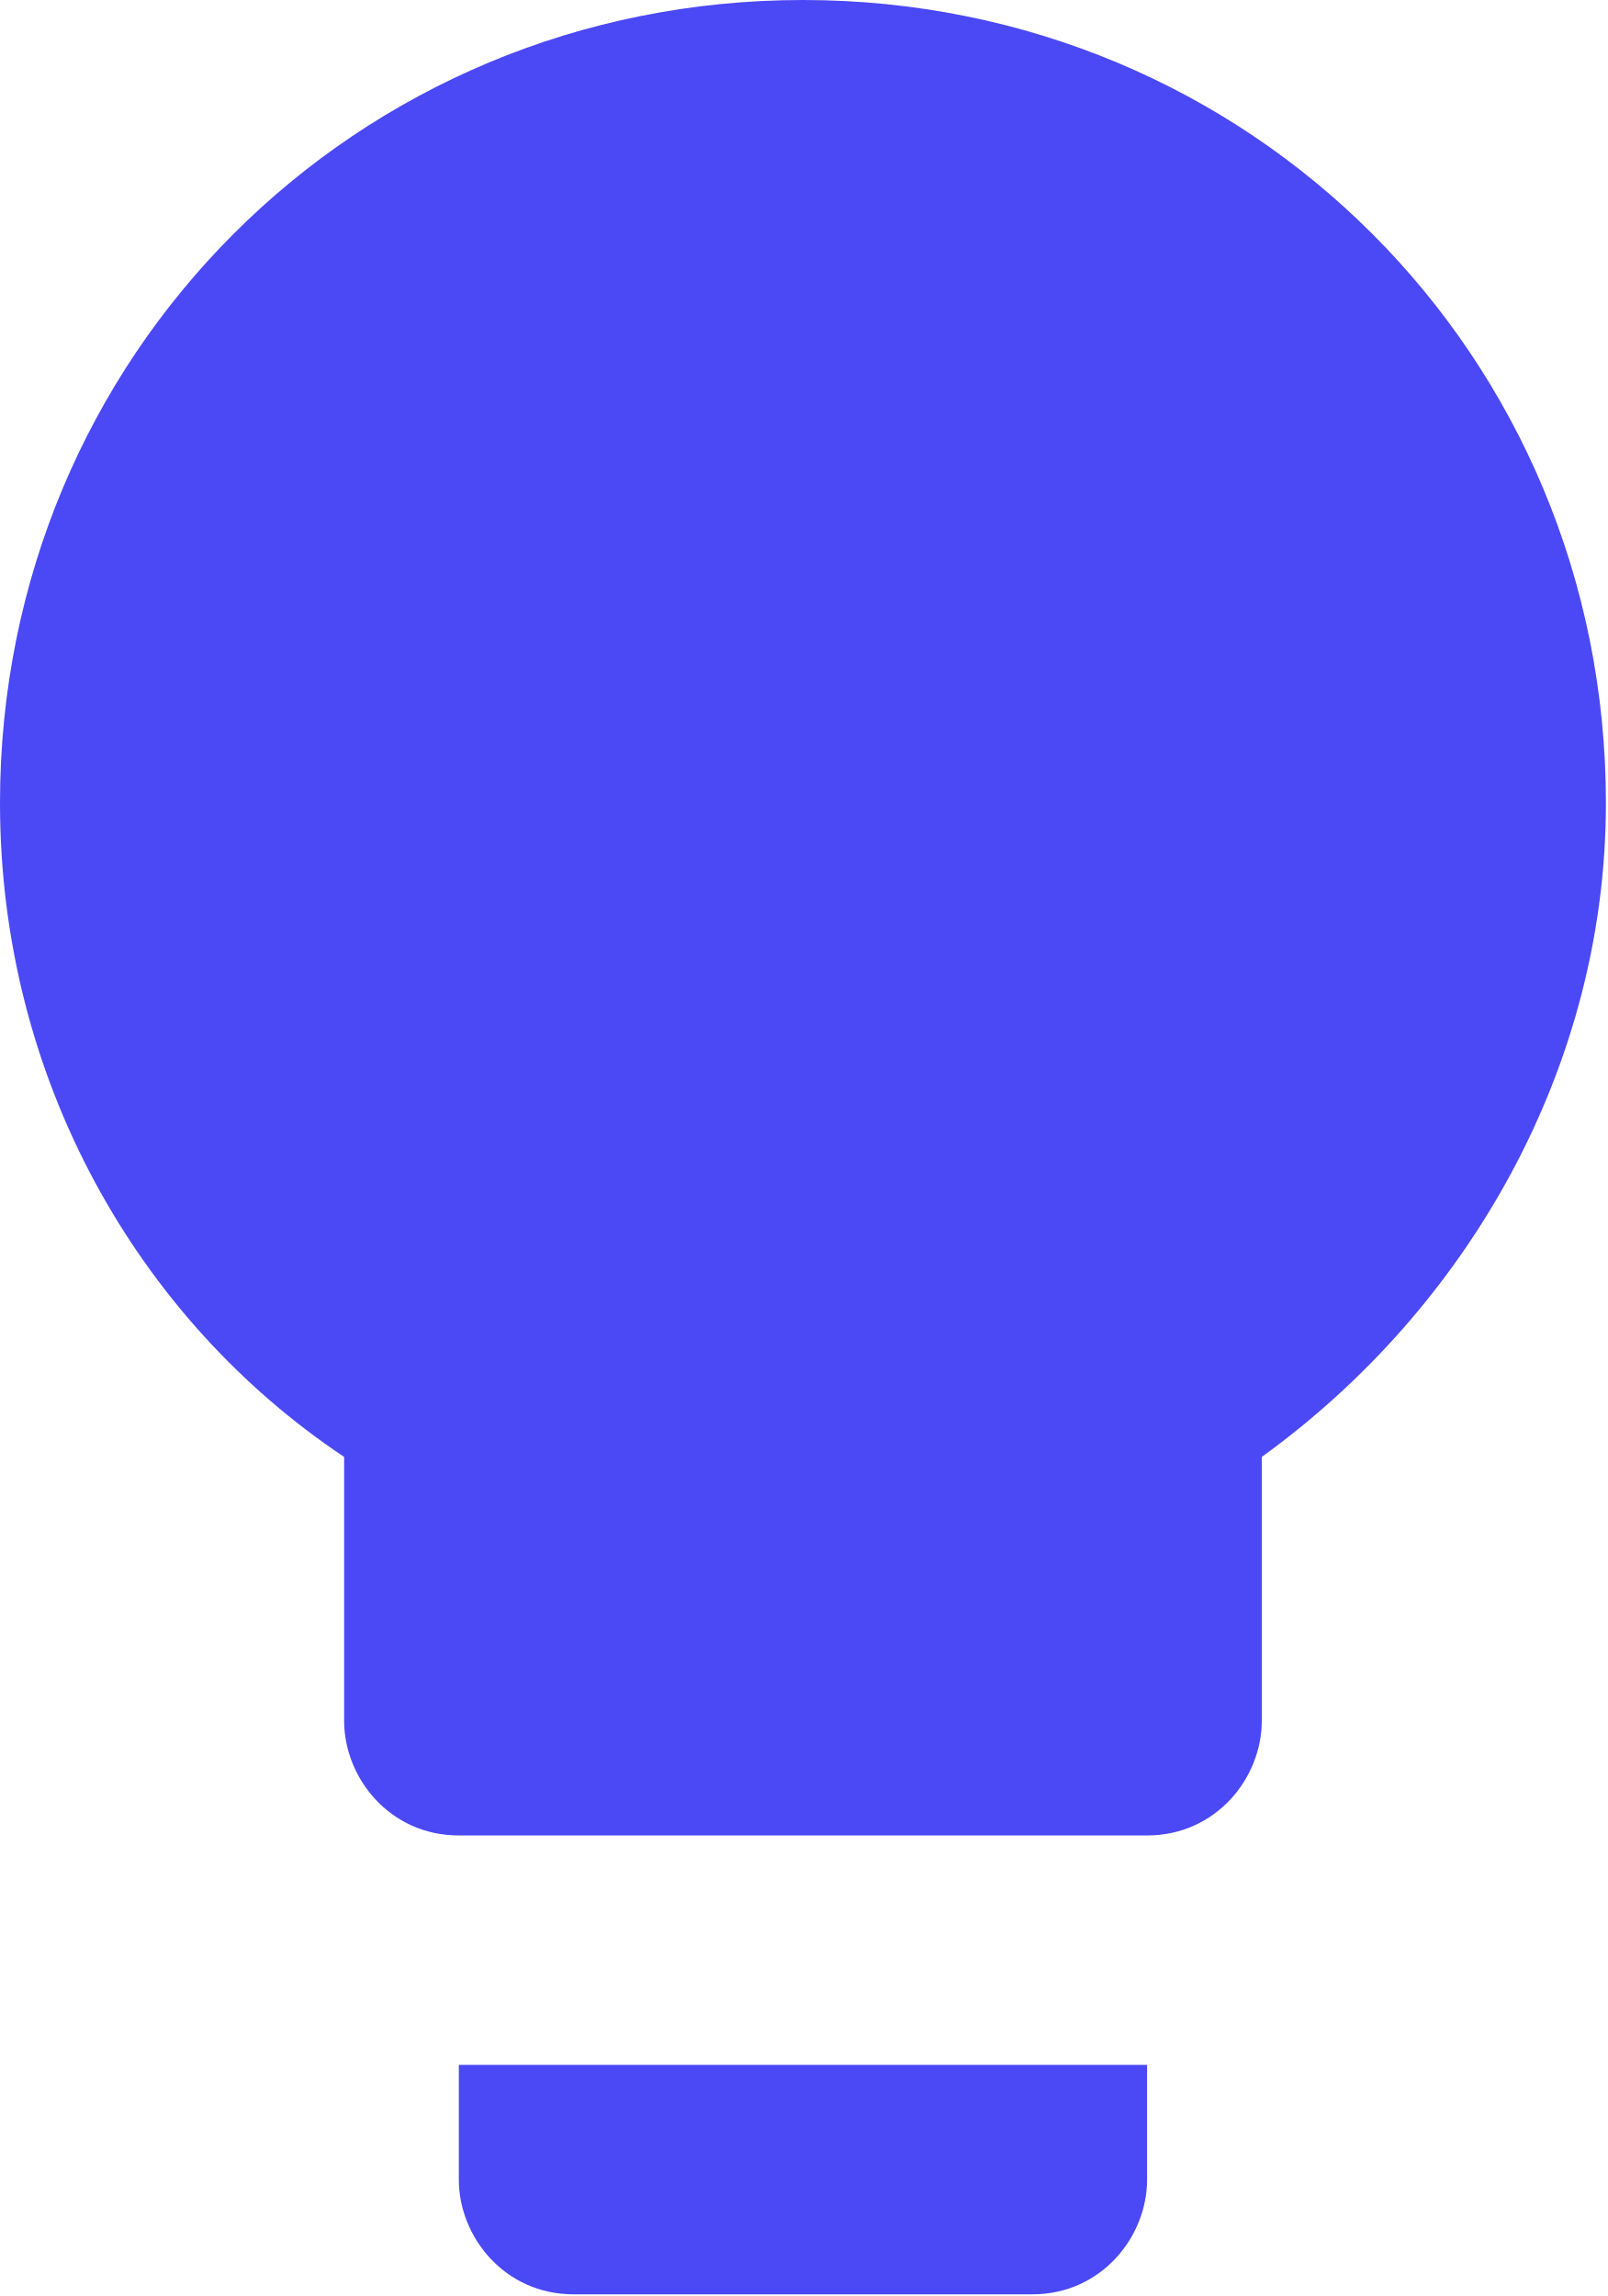
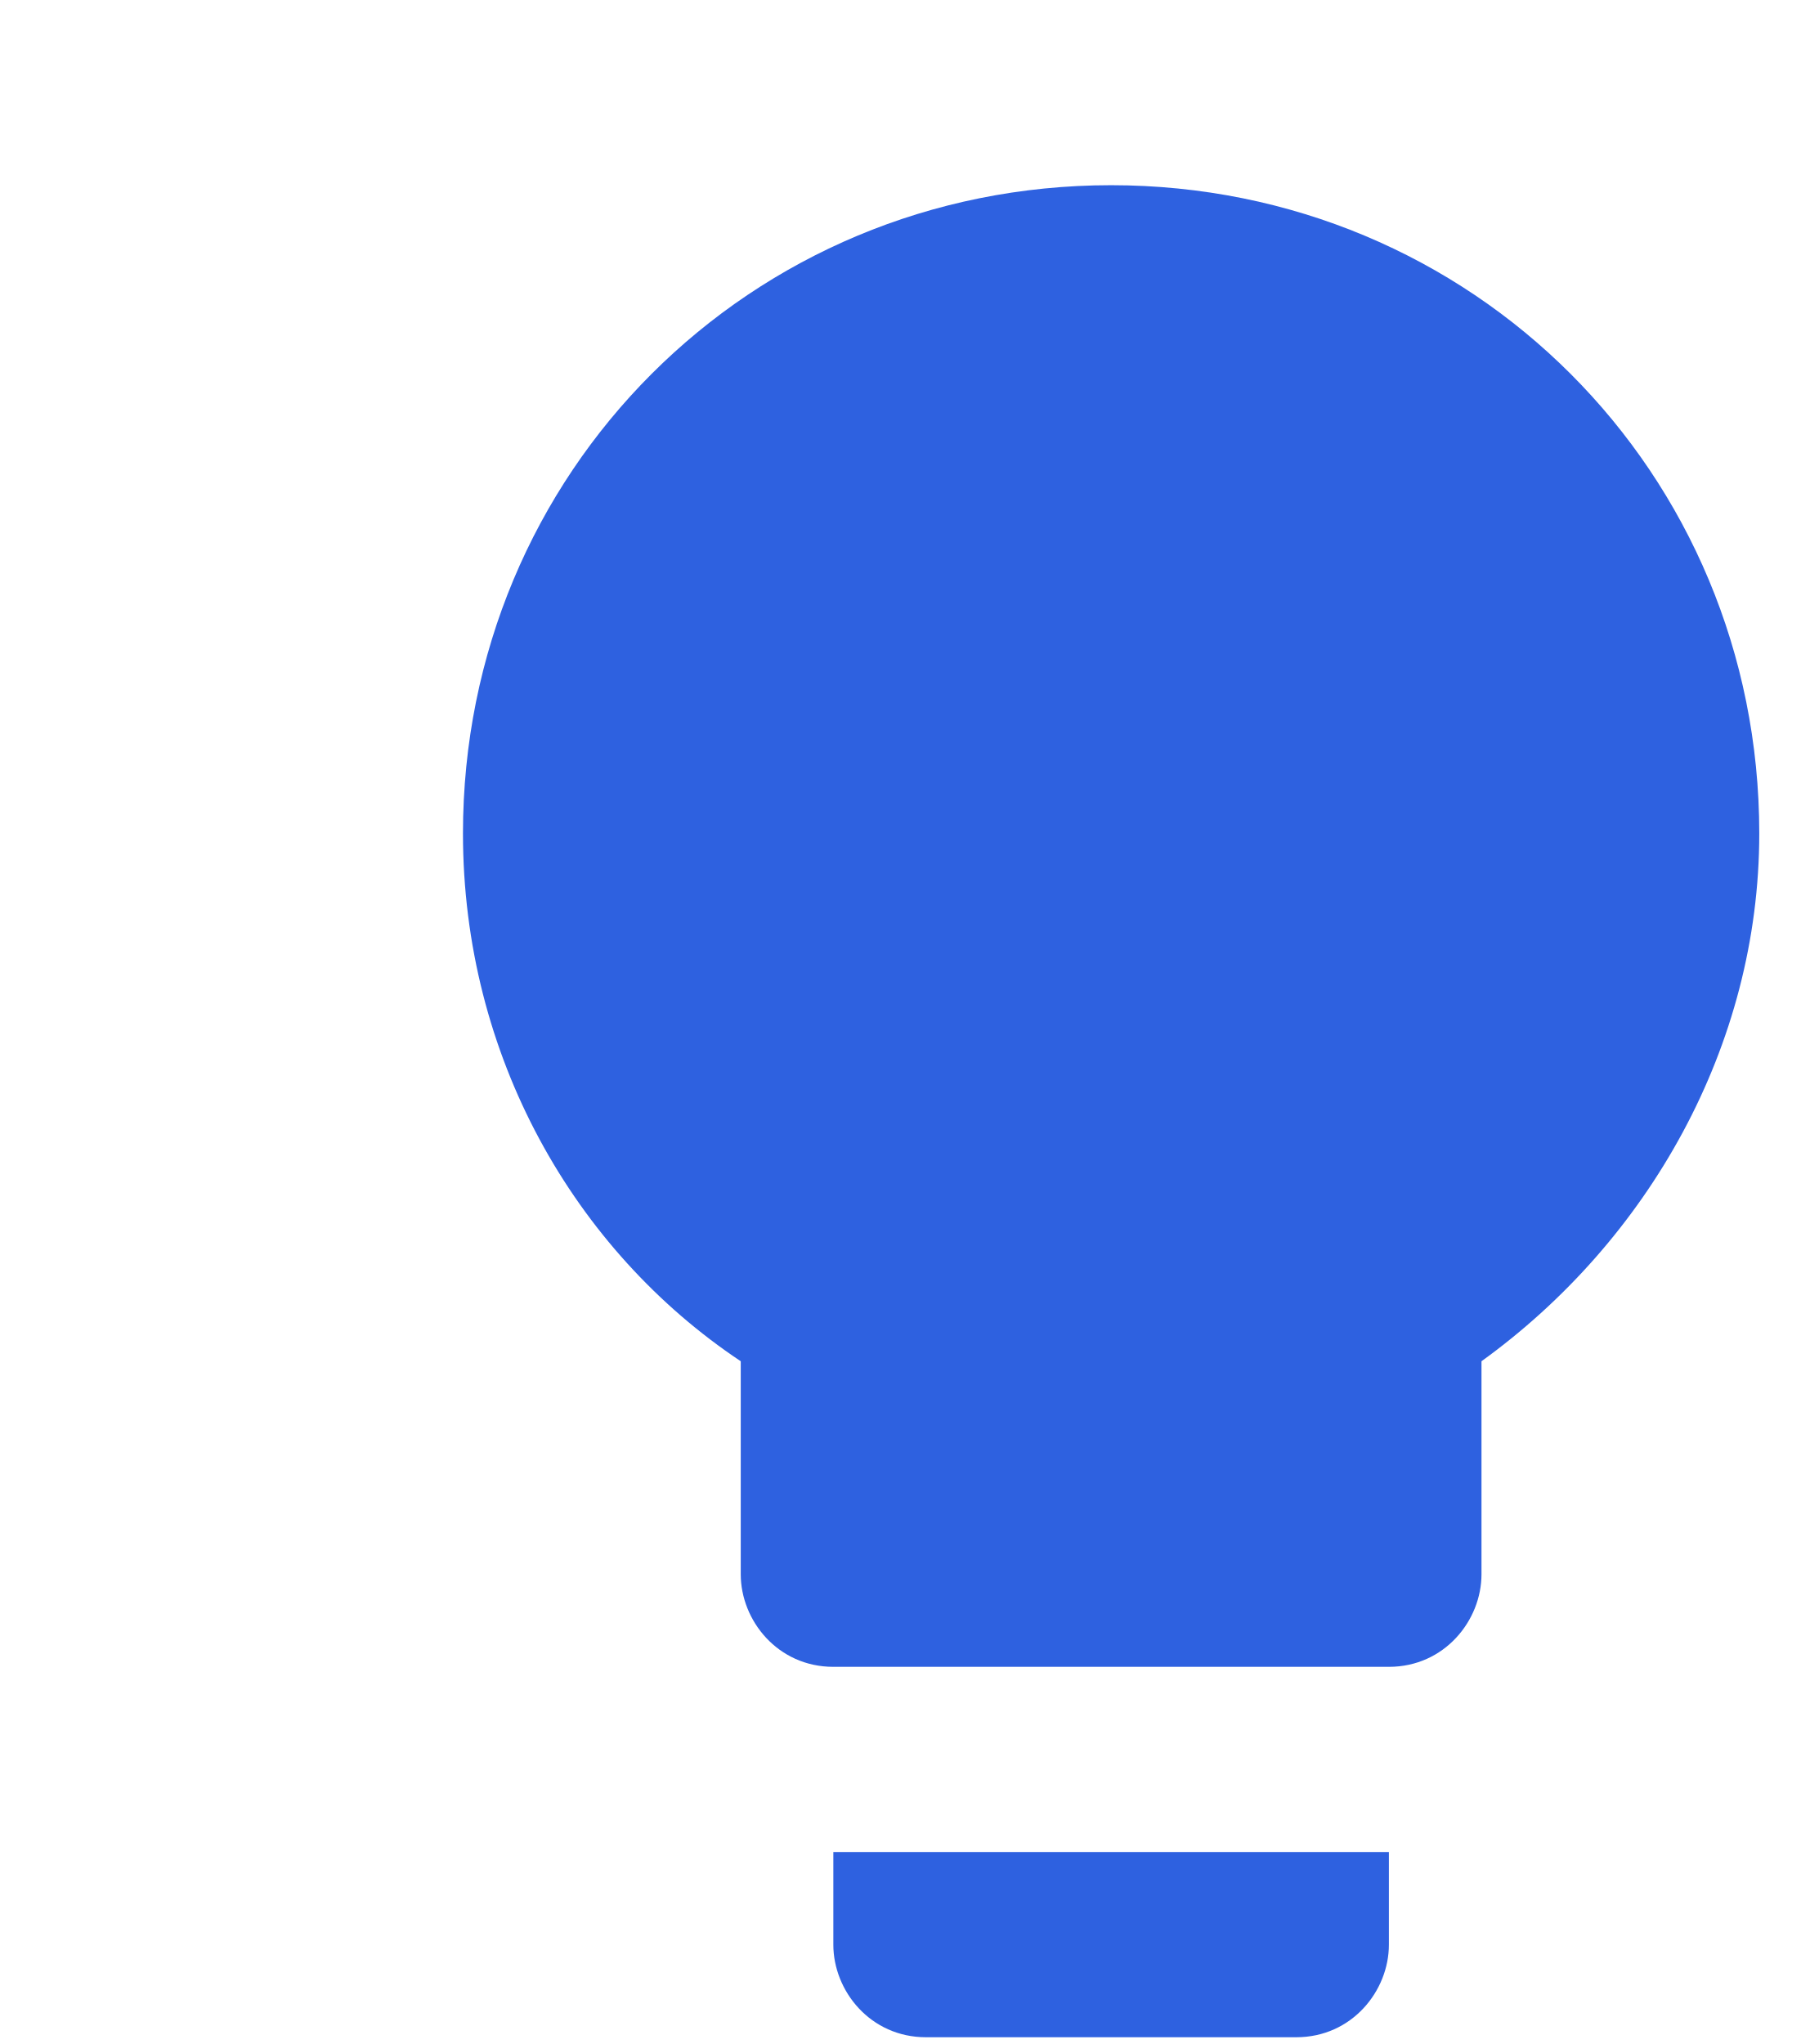
- <svg xmlns="http://www.w3.org/2000/svg" width="320" height="457" viewBox="0 0 320 457" fill="none">
-   <path d="M91.333 433.833C91.333 445.25 100.467 456.667 114.167 456.667H205.5C219.2 456.667 228.333 445.25 228.333 433.833V411H91.333V433.833ZM159.833 0C70.783 0 0 70.783 0 159.833C0 214.633 27.4 262.583 68.5 289.983V342.5C68.5 353.917 77.633 365.333 91.333 365.333H228.333C242.033 365.333 251.167 353.917 251.167 342.5V289.983C292.267 260.3 319.667 212.35 319.667 159.833C319.667 70.783 248.883 0 159.833 0Z" fill="#4B48F5" />
+ <svg xmlns="http://www.w3.org/2000/svg" width="444" height="504" viewBox="0 0 444 504" fill="none">
+   <path d="M205.5 479.5C205.5 490.916 214.634 502.333 228.334 502.333H319.667C333.367 502.333 342.5 490.916 342.5 479.5V456.666H205.5V479.5ZM274 45.666C184.95 45.666 114.167 116.45 114.167 205.5C114.167 260.3 141.567 308.25 182.667 335.65V388.166C182.667 399.583 191.8 411 205.5 411H342.5C356.2 411 365.334 399.583 365.334 388.166V335.65C406.434 305.966 433.834 258.016 433.834 205.5C433.834 116.45 363.05 45.666 274 45.666Z" fill="#2E61E0" />
</svg>
